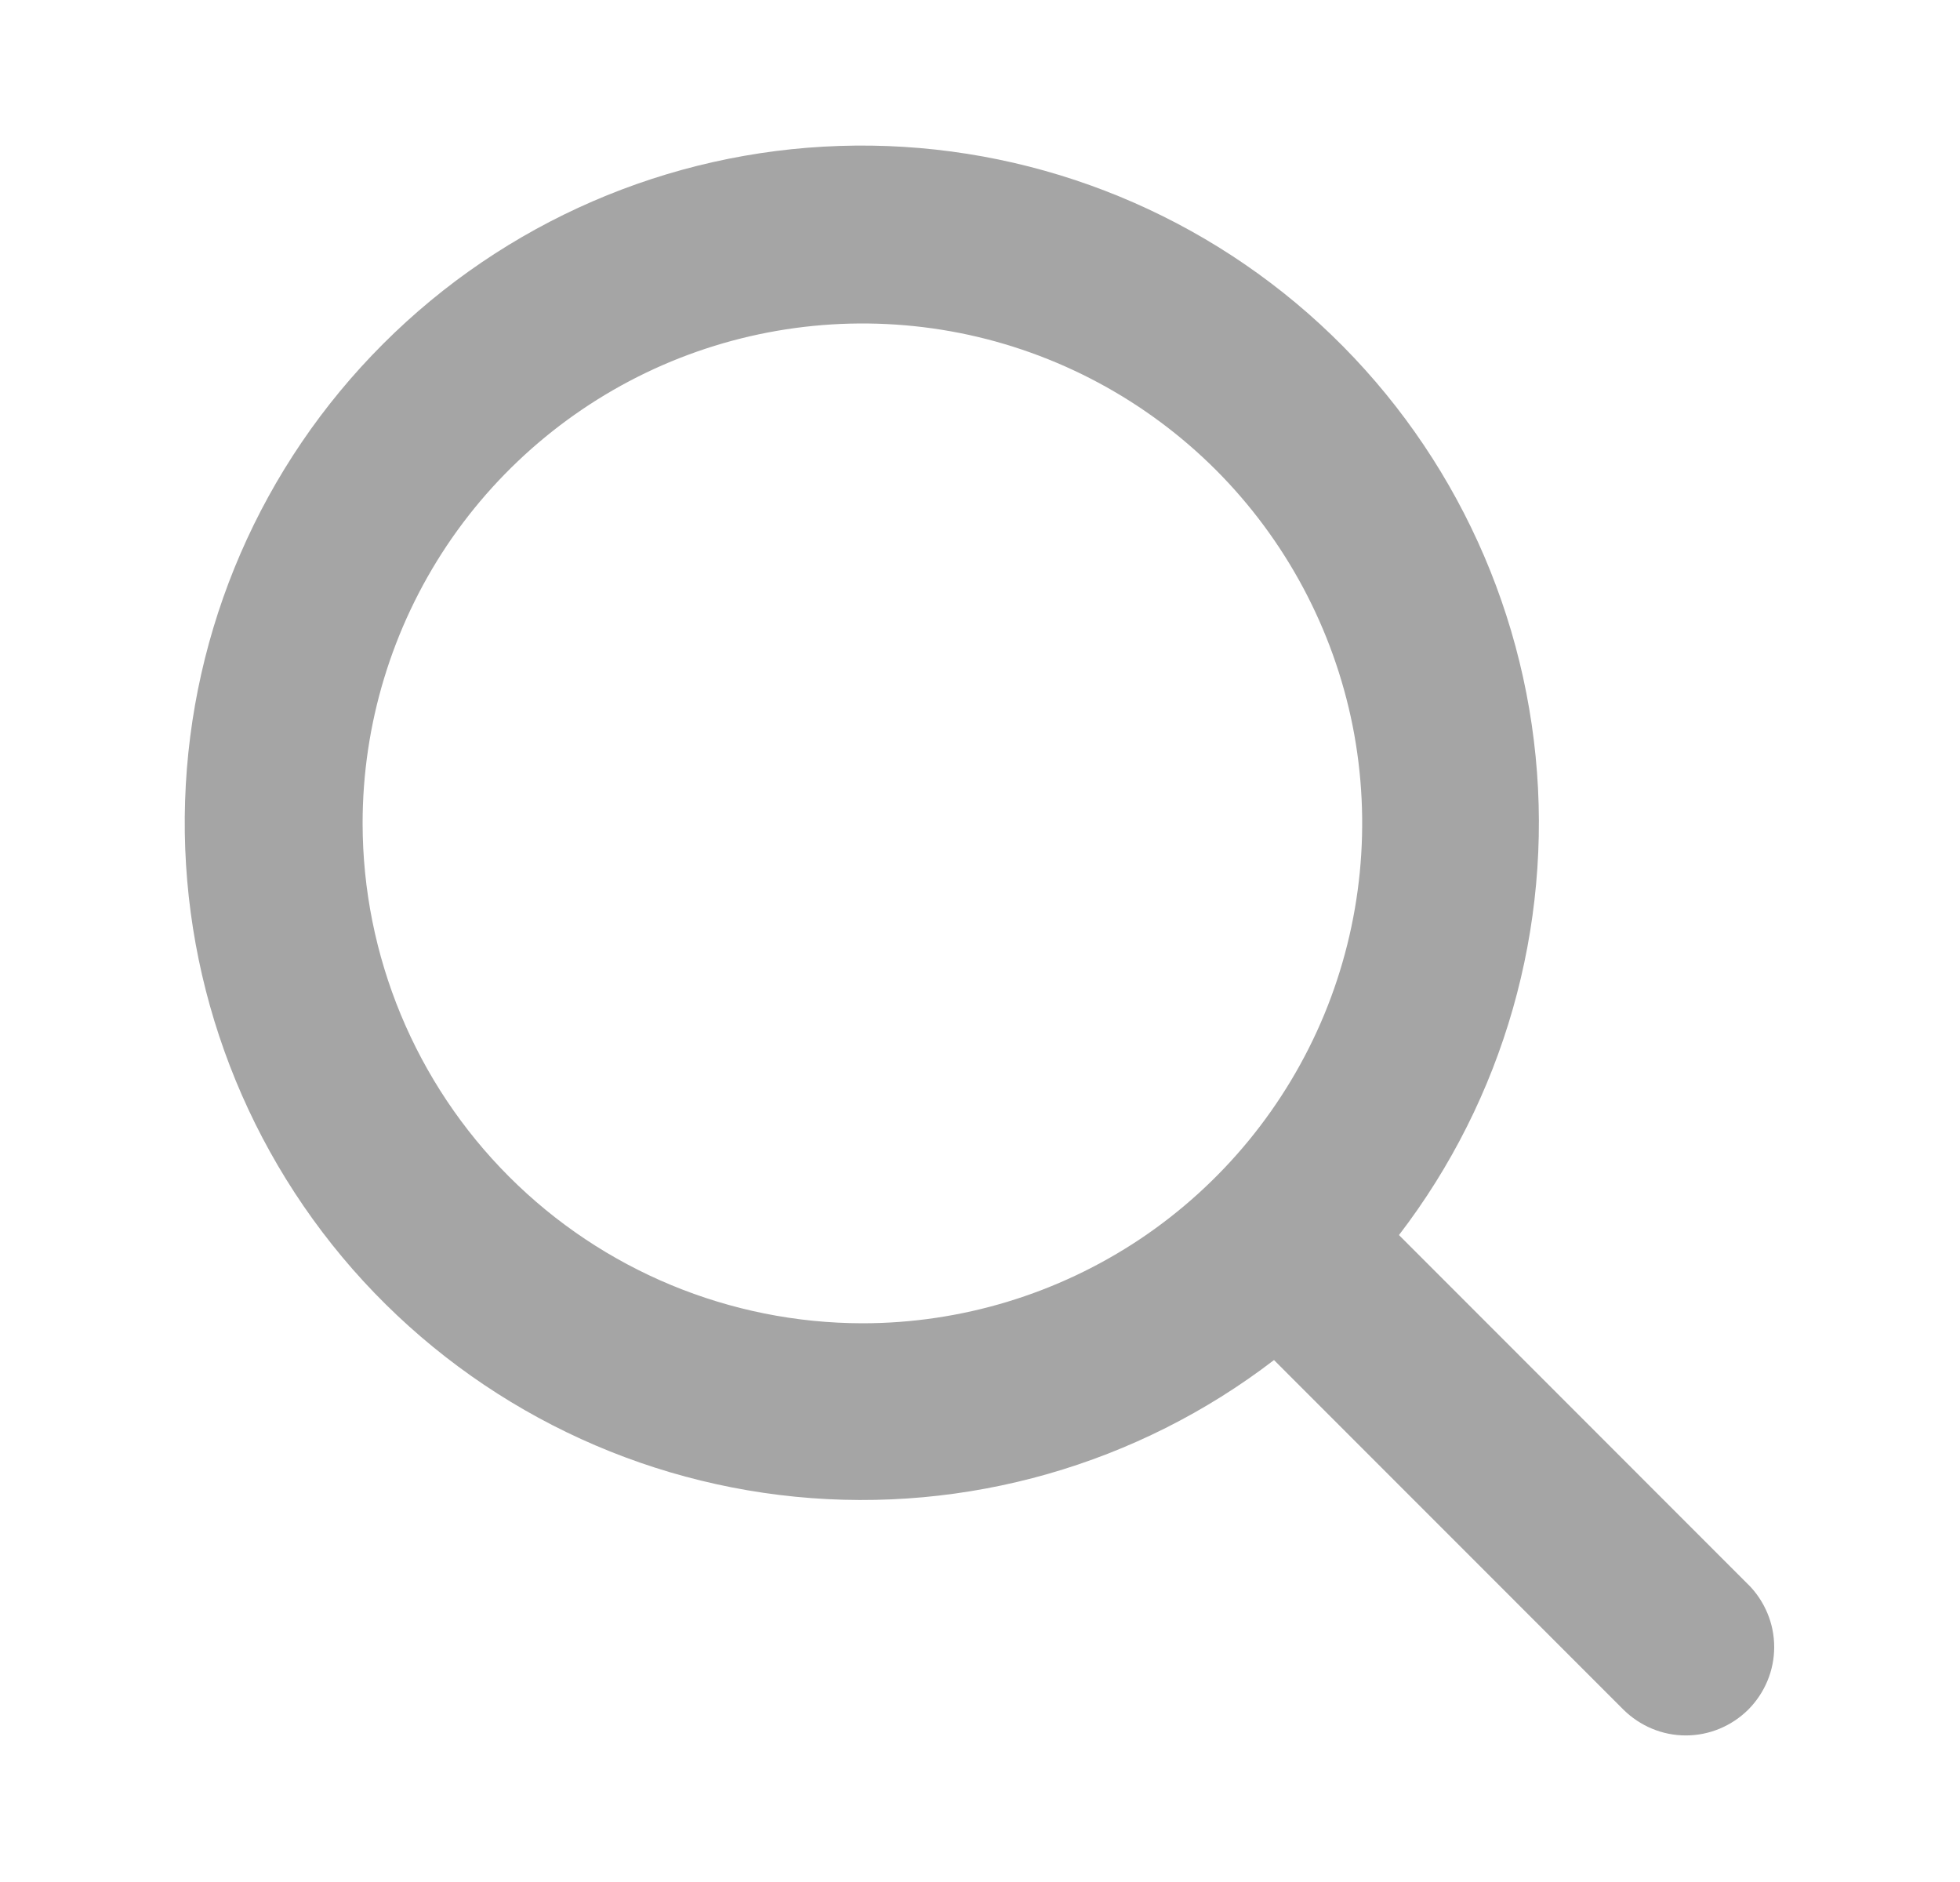
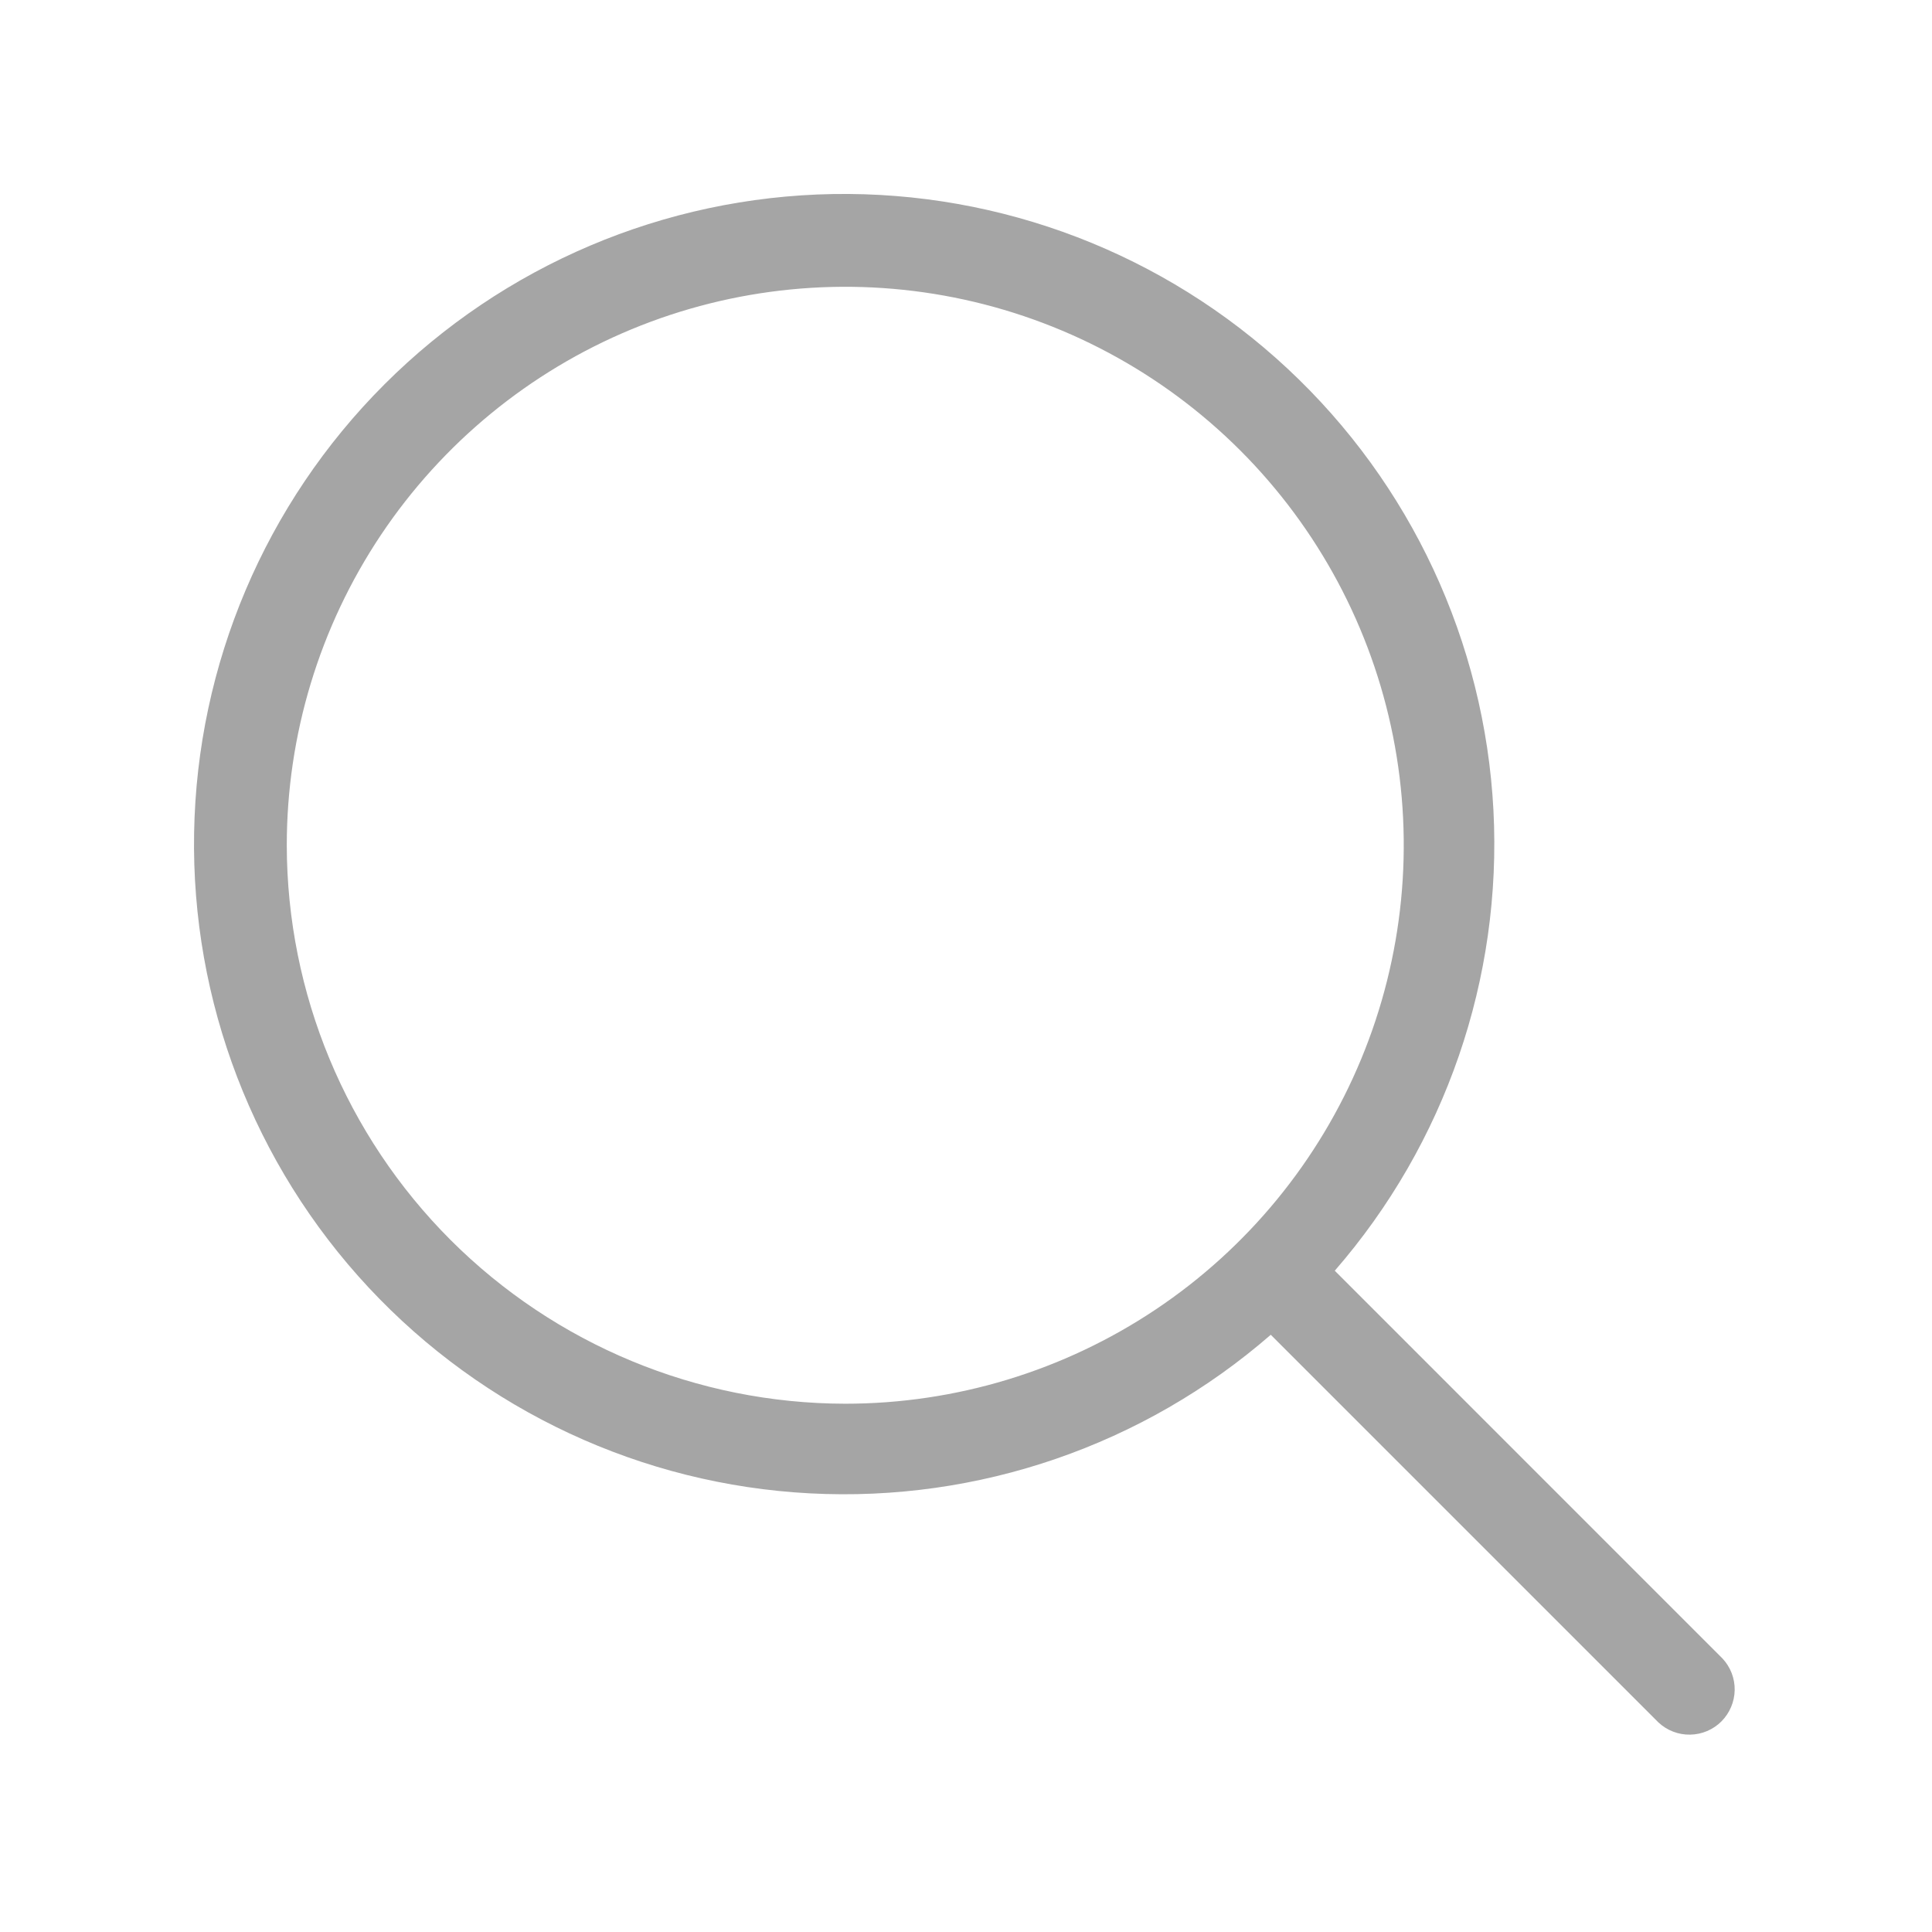
- <svg xmlns="http://www.w3.org/2000/svg" width="25" height="24" viewBox="0 0 25 24" fill="none">
-   <path d="M22.296 20.204L17.844 15.75C19.179 14.01 19.802 11.828 19.587 9.646C19.372 7.464 18.335 5.445 16.687 3.999C15.038 2.554 12.901 1.789 10.71 1.861C8.518 1.932 6.436 2.835 4.886 4.386C3.335 5.936 2.432 8.018 2.361 10.21C2.289 12.401 3.054 14.538 4.499 16.187C5.945 17.835 7.964 18.872 10.146 19.087C12.328 19.302 14.51 18.679 16.25 17.344L20.706 21.801C20.811 21.905 20.935 21.988 21.072 22.045C21.208 22.102 21.355 22.131 21.503 22.131C21.651 22.131 21.797 22.102 21.934 22.045C22.071 21.988 22.195 21.905 22.3 21.801C22.404 21.696 22.487 21.572 22.544 21.435C22.601 21.298 22.63 21.152 22.63 21.004C22.63 20.856 22.601 20.709 22.544 20.573C22.487 20.436 22.404 20.311 22.3 20.207L22.296 20.204ZM4.625 10.5C4.625 9.239 4.999 8.007 5.699 6.958C6.4 5.91 7.396 5.093 8.56 4.61C9.725 4.128 11.007 4.002 12.244 4.247C13.48 4.493 14.616 5.101 15.508 5.992C16.399 6.884 17.006 8.02 17.253 9.256C17.498 10.493 17.372 11.775 16.89 12.94C16.407 14.104 15.59 15.1 14.542 15.801C13.493 16.501 12.261 16.875 11 16.875C9.31 16.873 7.689 16.201 6.494 15.006C5.299 13.811 4.627 12.19 4.625 10.5Z" fill="#A5A5A5" />
+ <svg xmlns="http://www.w3.org/2000/svg" width="32" height="32" viewBox="0 0 32 32" fill="none">
+   <path d="M28.53 27.47L22.108 21.047C23.939 18.941 24.881 16.206 24.736 13.419C24.59 10.632 23.368 8.01 21.326 6.106C19.285 4.202 16.585 3.166 13.794 3.214C11.003 3.263 8.341 4.393 6.367 6.367C4.393 8.34 3.263 11.003 3.215 13.794C3.166 16.584 4.203 19.285 6.106 21.326C8.01 23.367 10.632 24.59 13.419 24.735C16.207 24.881 18.942 23.939 21.048 22.108L27.47 28.53C27.613 28.663 27.801 28.735 27.995 28.731C28.189 28.728 28.375 28.649 28.512 28.512C28.649 28.374 28.728 28.189 28.732 27.994C28.735 27.8 28.663 27.612 28.53 27.47ZM4.75 14C4.75 12.171 5.293 10.382 6.309 8.861C7.326 7.34 8.77 6.154 10.46 5.454C12.151 4.754 14.011 4.571 15.805 4.928C17.599 5.285 19.247 6.166 20.541 7.459C21.835 8.753 22.716 10.401 23.073 12.195C23.43 13.99 23.246 15.85 22.546 17.54C21.846 19.23 20.66 20.675 19.139 21.691C17.618 22.707 15.83 23.25 14 23.25C11.548 23.247 9.197 22.271 7.463 20.538C5.729 18.803 4.753 16.452 4.75 14Z" fill="#A5A5A5" />
</svg>
